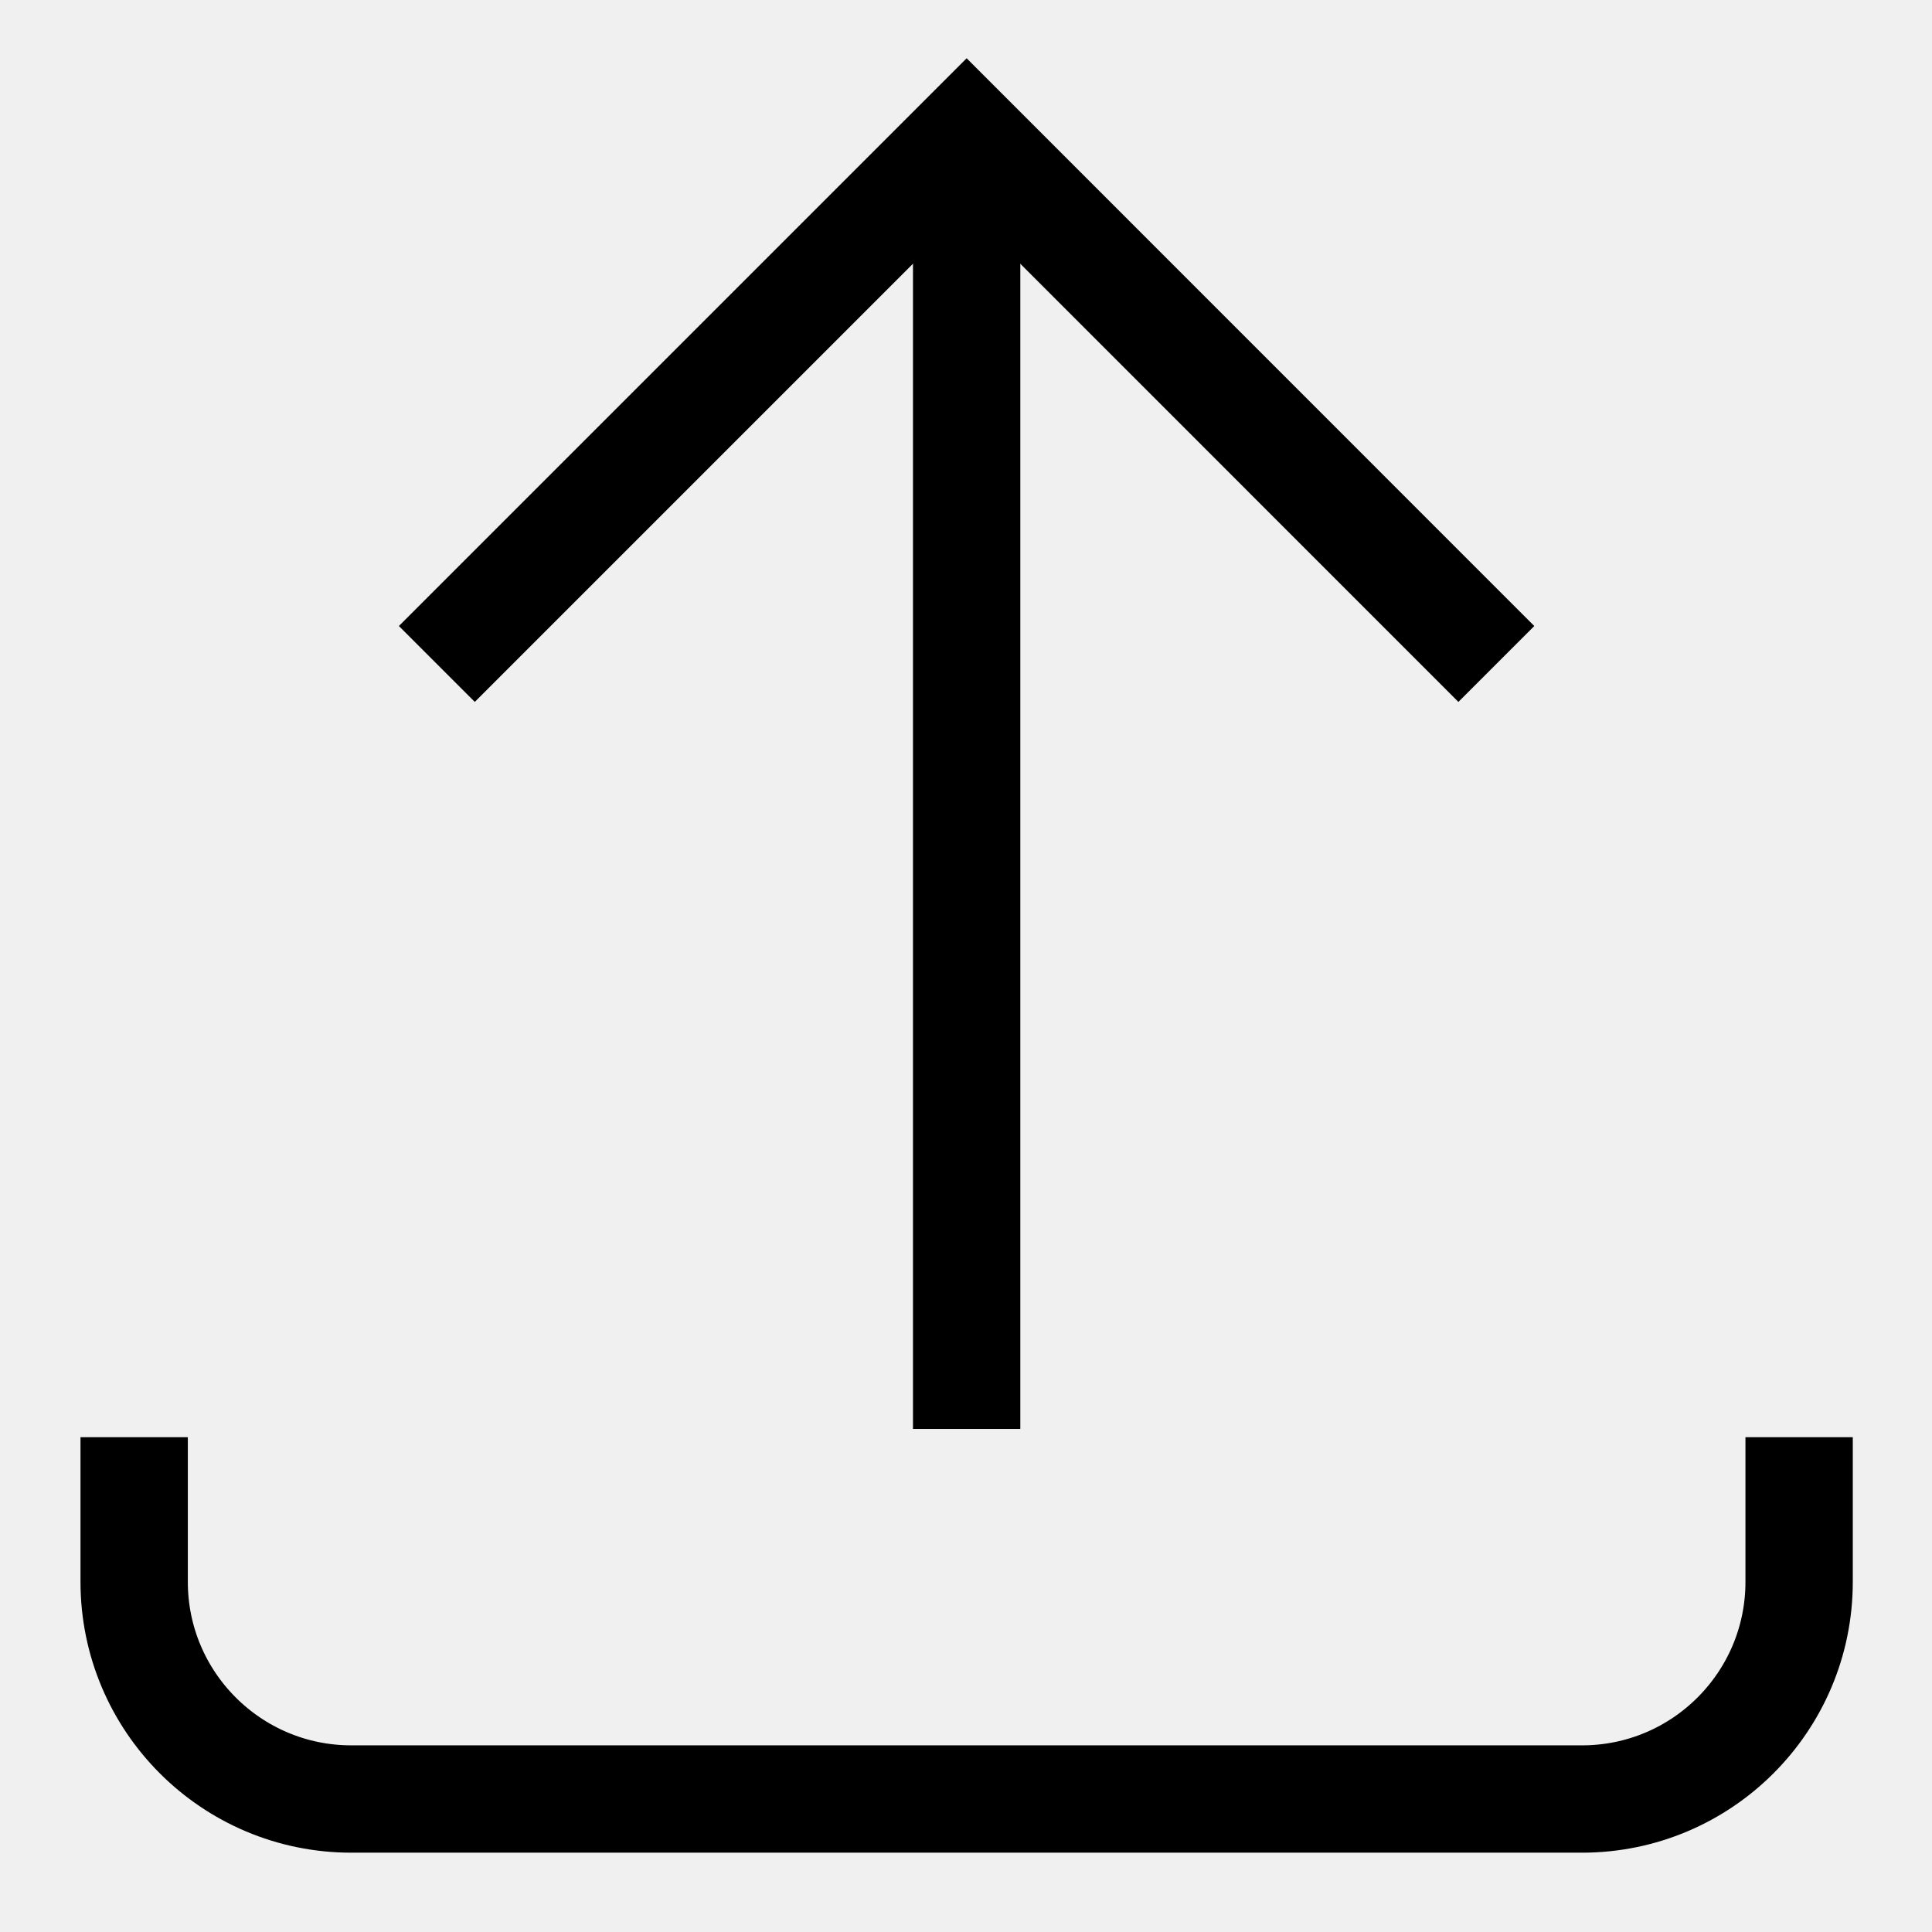
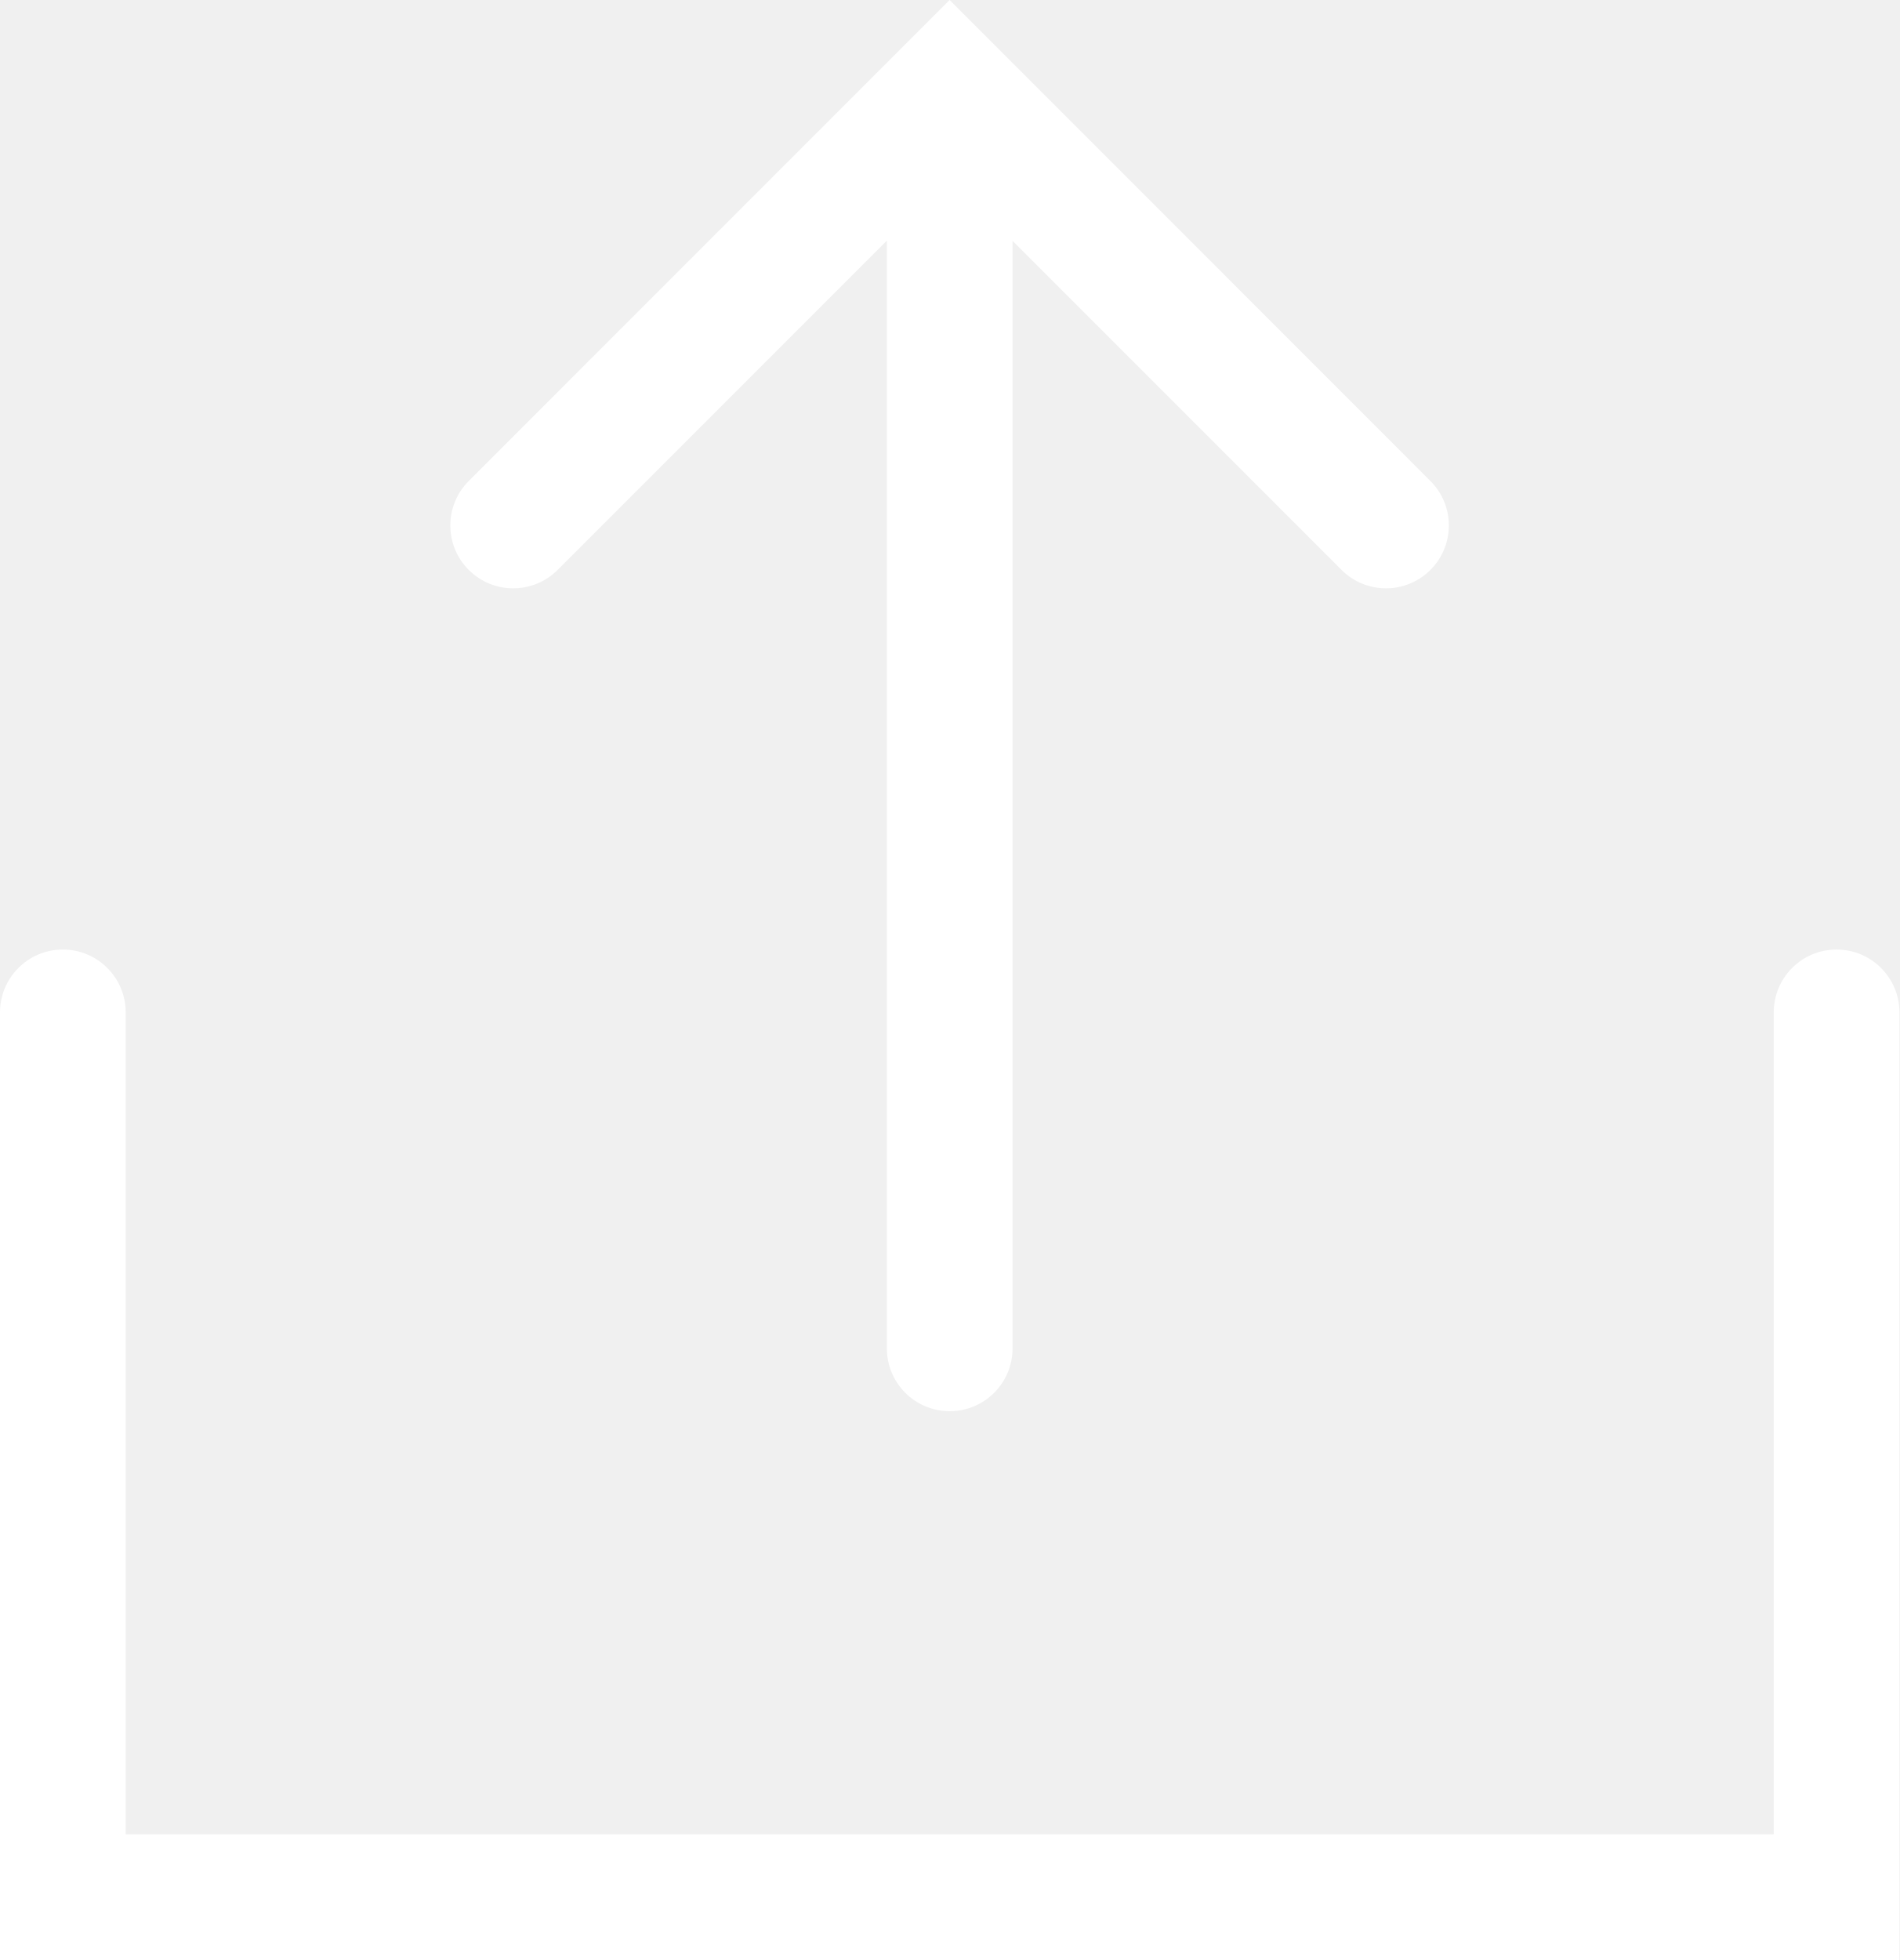
- <svg xmlns="http://www.w3.org/2000/svg" width="18" height="18" viewBox="0 0 18 18">
-   <g fill="none" stroke="currentColor">
-     <path d="M16.762 13.39v1.348c0 1.117-.906 2.023-2.023 2.023h-11.466c-1.117 0-2.023-.906-2.023-2.023v-1.348" />
-     <path d="M9.006 1.25v12.063" />
-     <path d="M4.07 6.186l4.936-4.936 4.935 4.936" />
-   </g>
+ <svg xmlns="http://www.w3.org/2000/svg" id="Upload-icon" width="30.222" height="31.179" viewBox="0 0 30.222 31.179">
+   <path id="Path_1958" data-name="Path 1958" d="M680.545,1506.881a1,1,0,0,0-1,1v13.074H653.323v-13.074a1,1,0,0,0-2,0v15.074h30.222v-15.074A1,1,0,0,0,680.545,1506.881Z" transform="translate(-651.323 -1491.776)" fill="#fff" />
+   <path id="Path_1959" data-name="Path 1959" d="M660.183,1500.854l5.251-5.251v17.622a1,1,0,0,0,2,0v-17.618l5.247,5.247a1,1,0,0,0,1.414-1.414l-7.663-7.664-7.663,7.664a1,1,0,0,0,1.414,1.414Z" transform="translate(-651.323 -1491.776)" fill="#fff" />
</svg>
